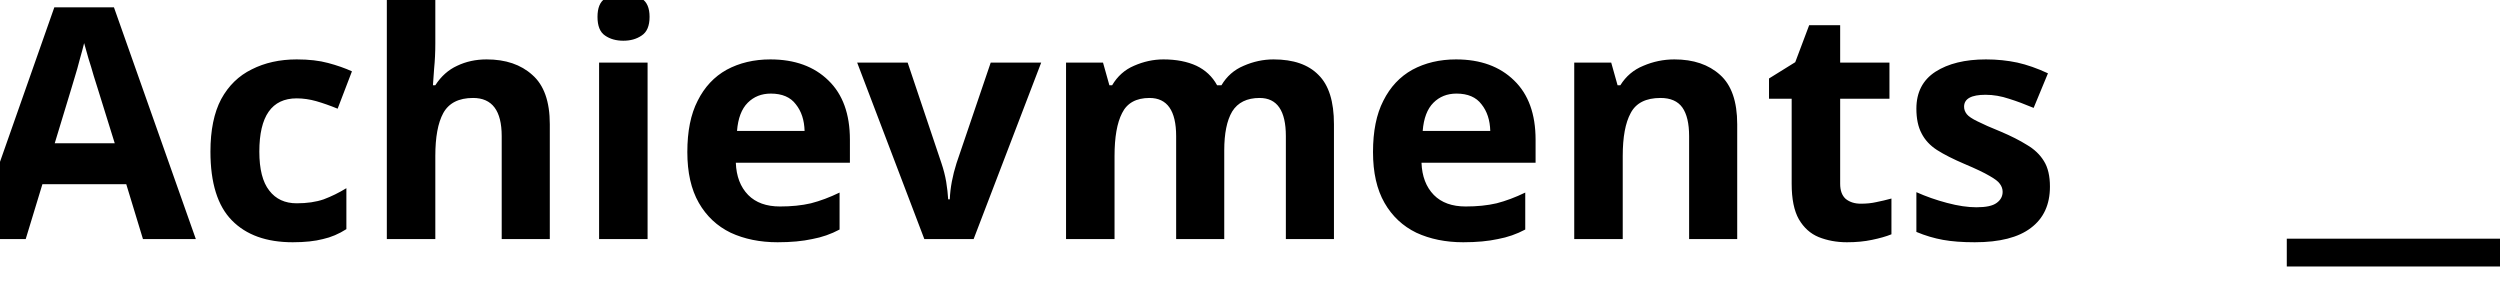
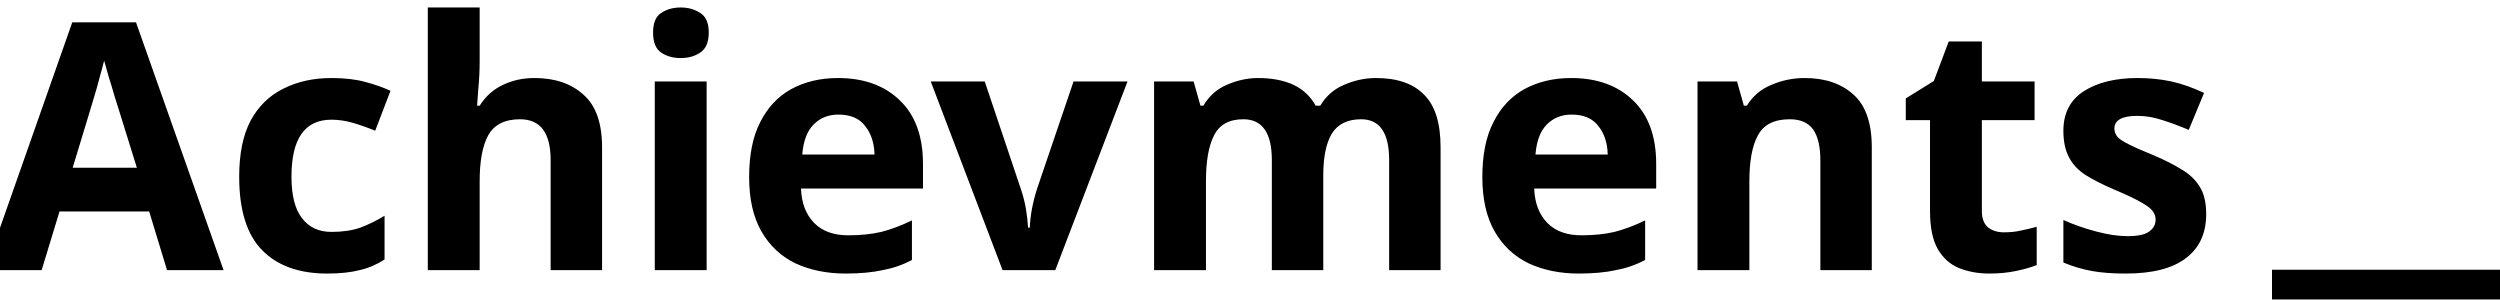
- <svg xmlns="http://www.w3.org/2000/svg" width="98.272mm" height="11.684mm" viewBox="0 0 98.272 11.684" version="1.1" id="svg1">
+ <svg xmlns="http://www.w3.org/2000/svg" width="91.902mm" height="11.009mm" viewBox="0 0 91.902 11.009" version="1.1" id="svg1">
  <defs id="defs1" />
-   <g id="layer1" transform="translate(-38.96618,-58.3836)">
+   <g id="layer1" transform="translate(-38.44548,-57.8502)" style="fill:#000000;fill-opacity:1">
    <text xml:space="preserve" style="font-weight:100;font-size:12.7px;line-height:normal;font-family:'JetBrainsMono Nerd Font';text-decoration-color:#000000;white-space:pre;fill:#000000;fill-opacity:1;stroke:none" x="37.899" y="67.782" id="text1">
      <tspan id="tspan1" style="font-style:normal;font-variant:normal;font-weight:600;font-stretch:normal;font-size:12.7px;font-family:'JetBrainsMono Nerd Font';fill:#000000;fill-opacity:1;stroke:none" x="37.899" y="67.782">Achievments</tspan>
    </text>
-     <rect style="fill:#000000;fill-opacity:1;stroke:none" id="rect1" width="8.382" height="1.093" x="128.857" y="67.766" />
+     <rect style="fill:#000000;fill-opacity:1;stroke:none" id="rect1" width="8.382" height="1.093" x="121.966" y="67.766" />
  </g>
</svg>
